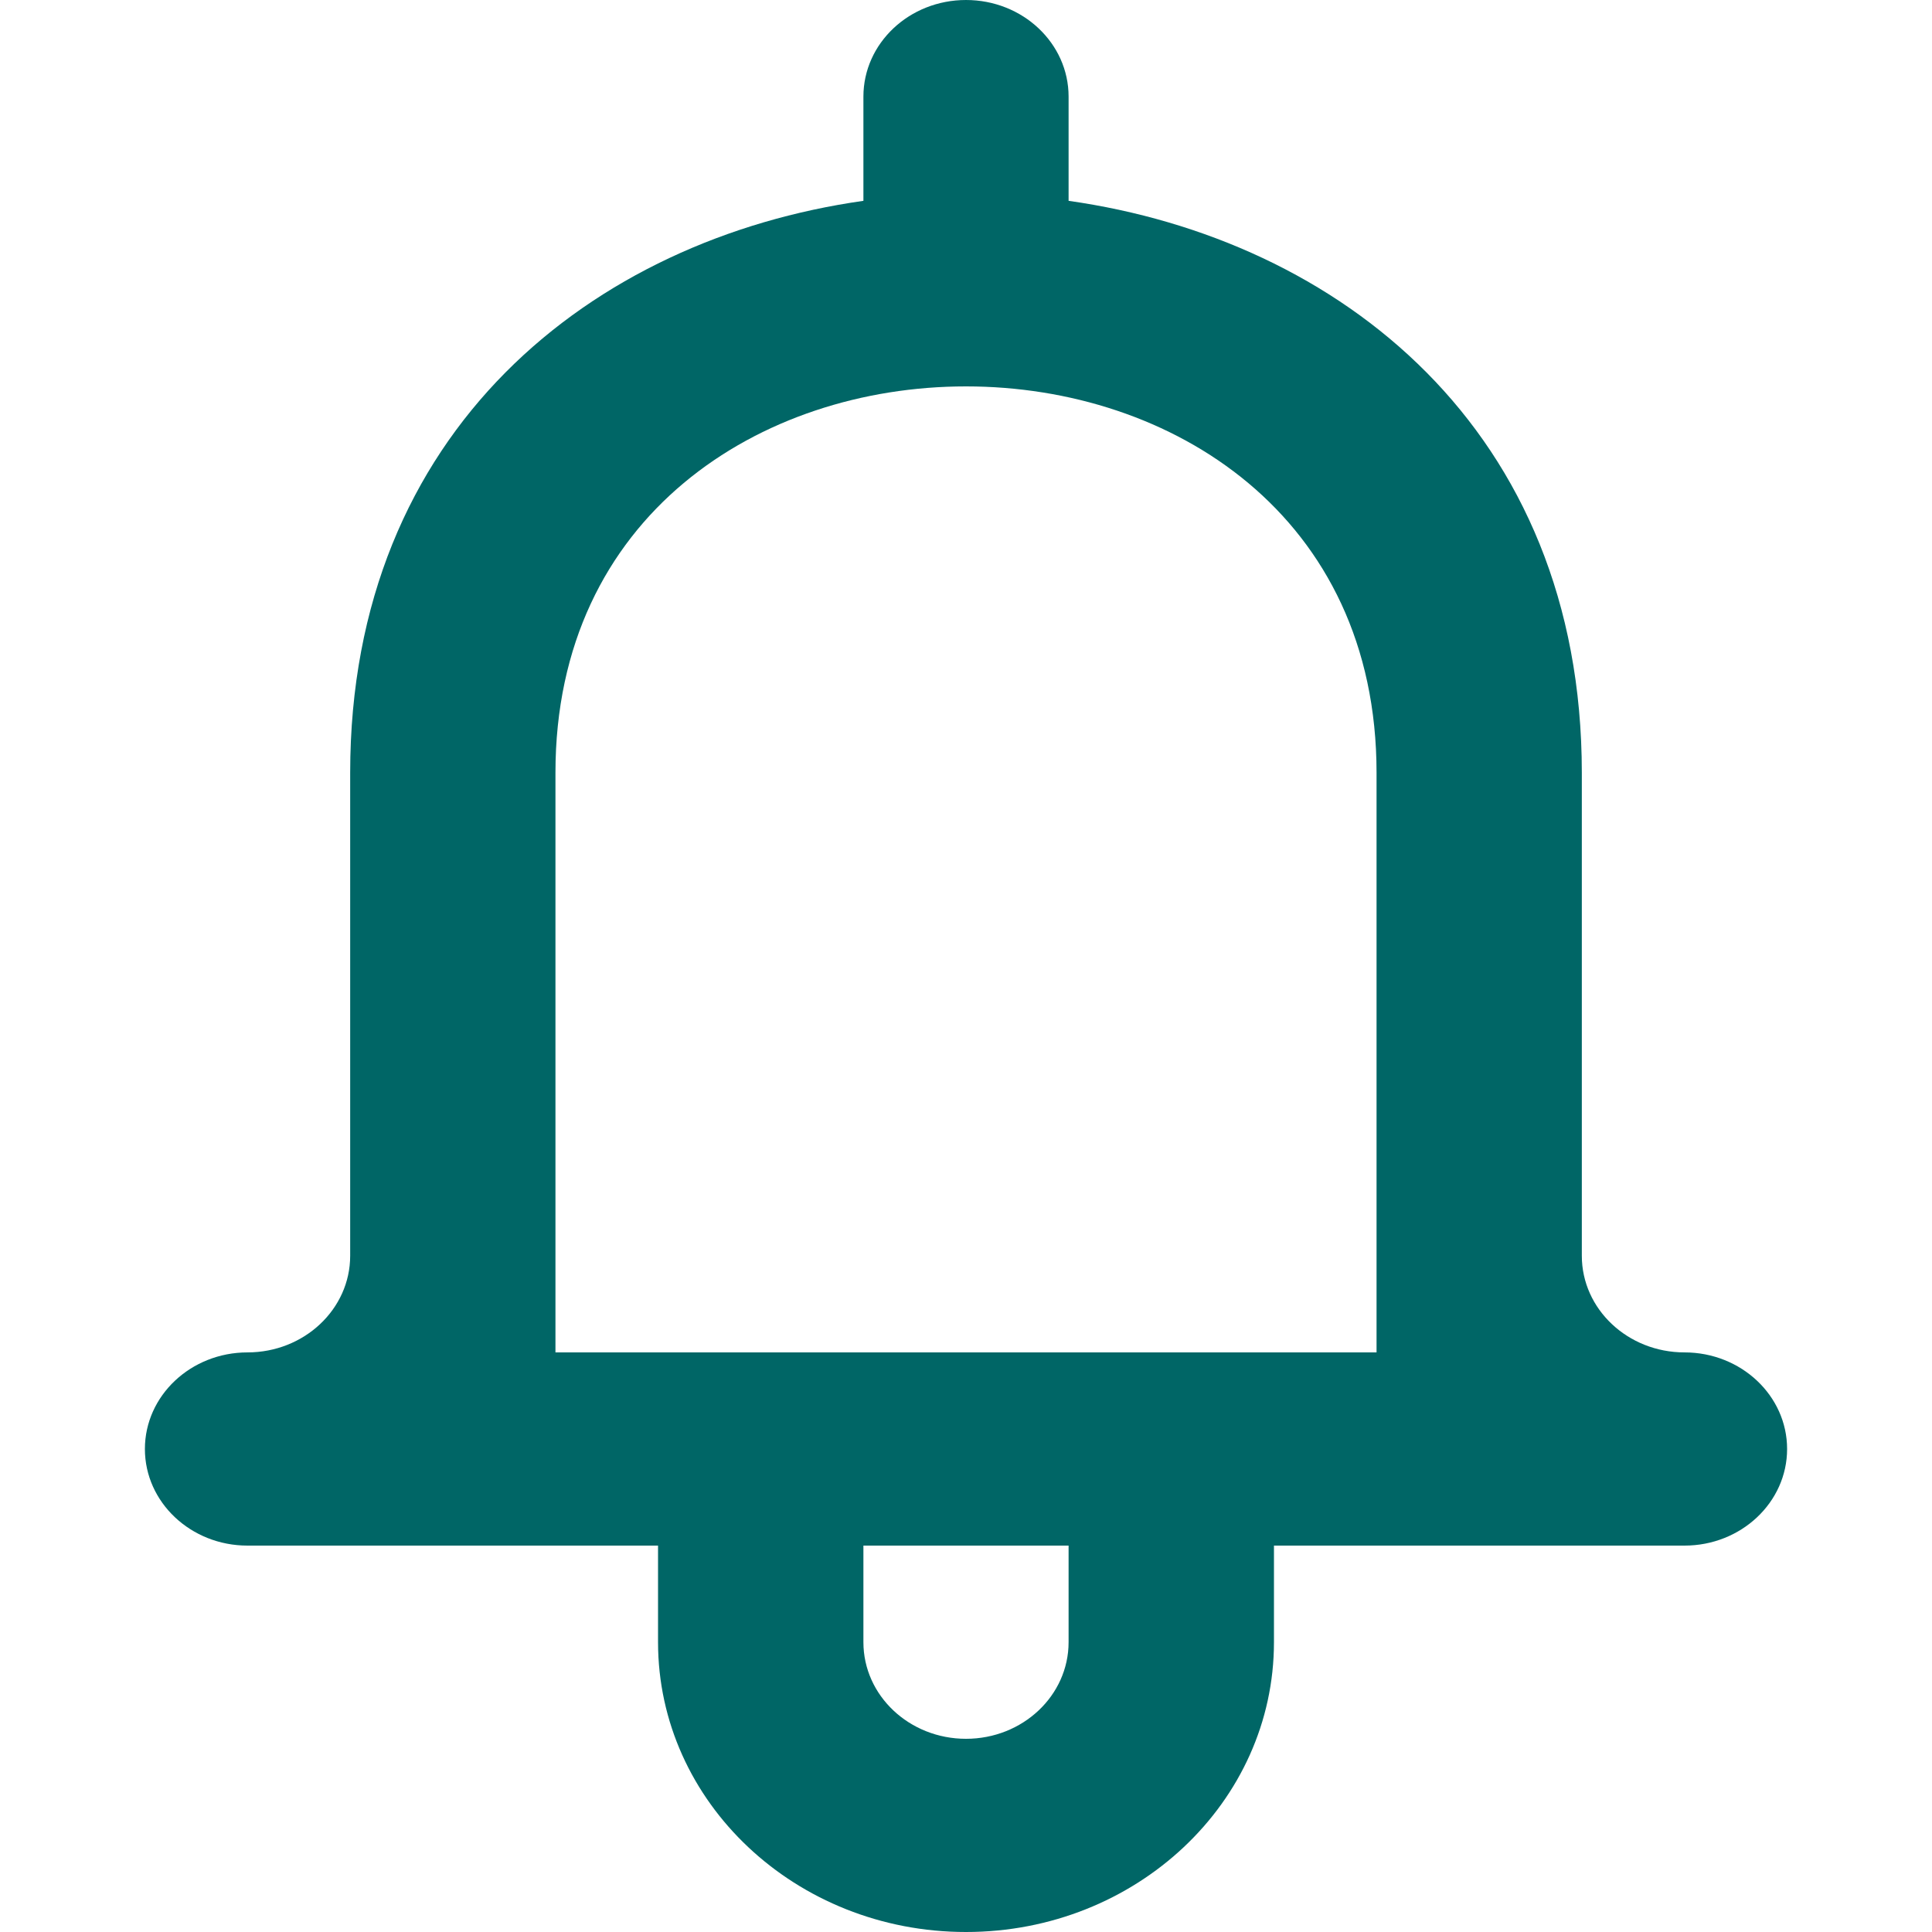
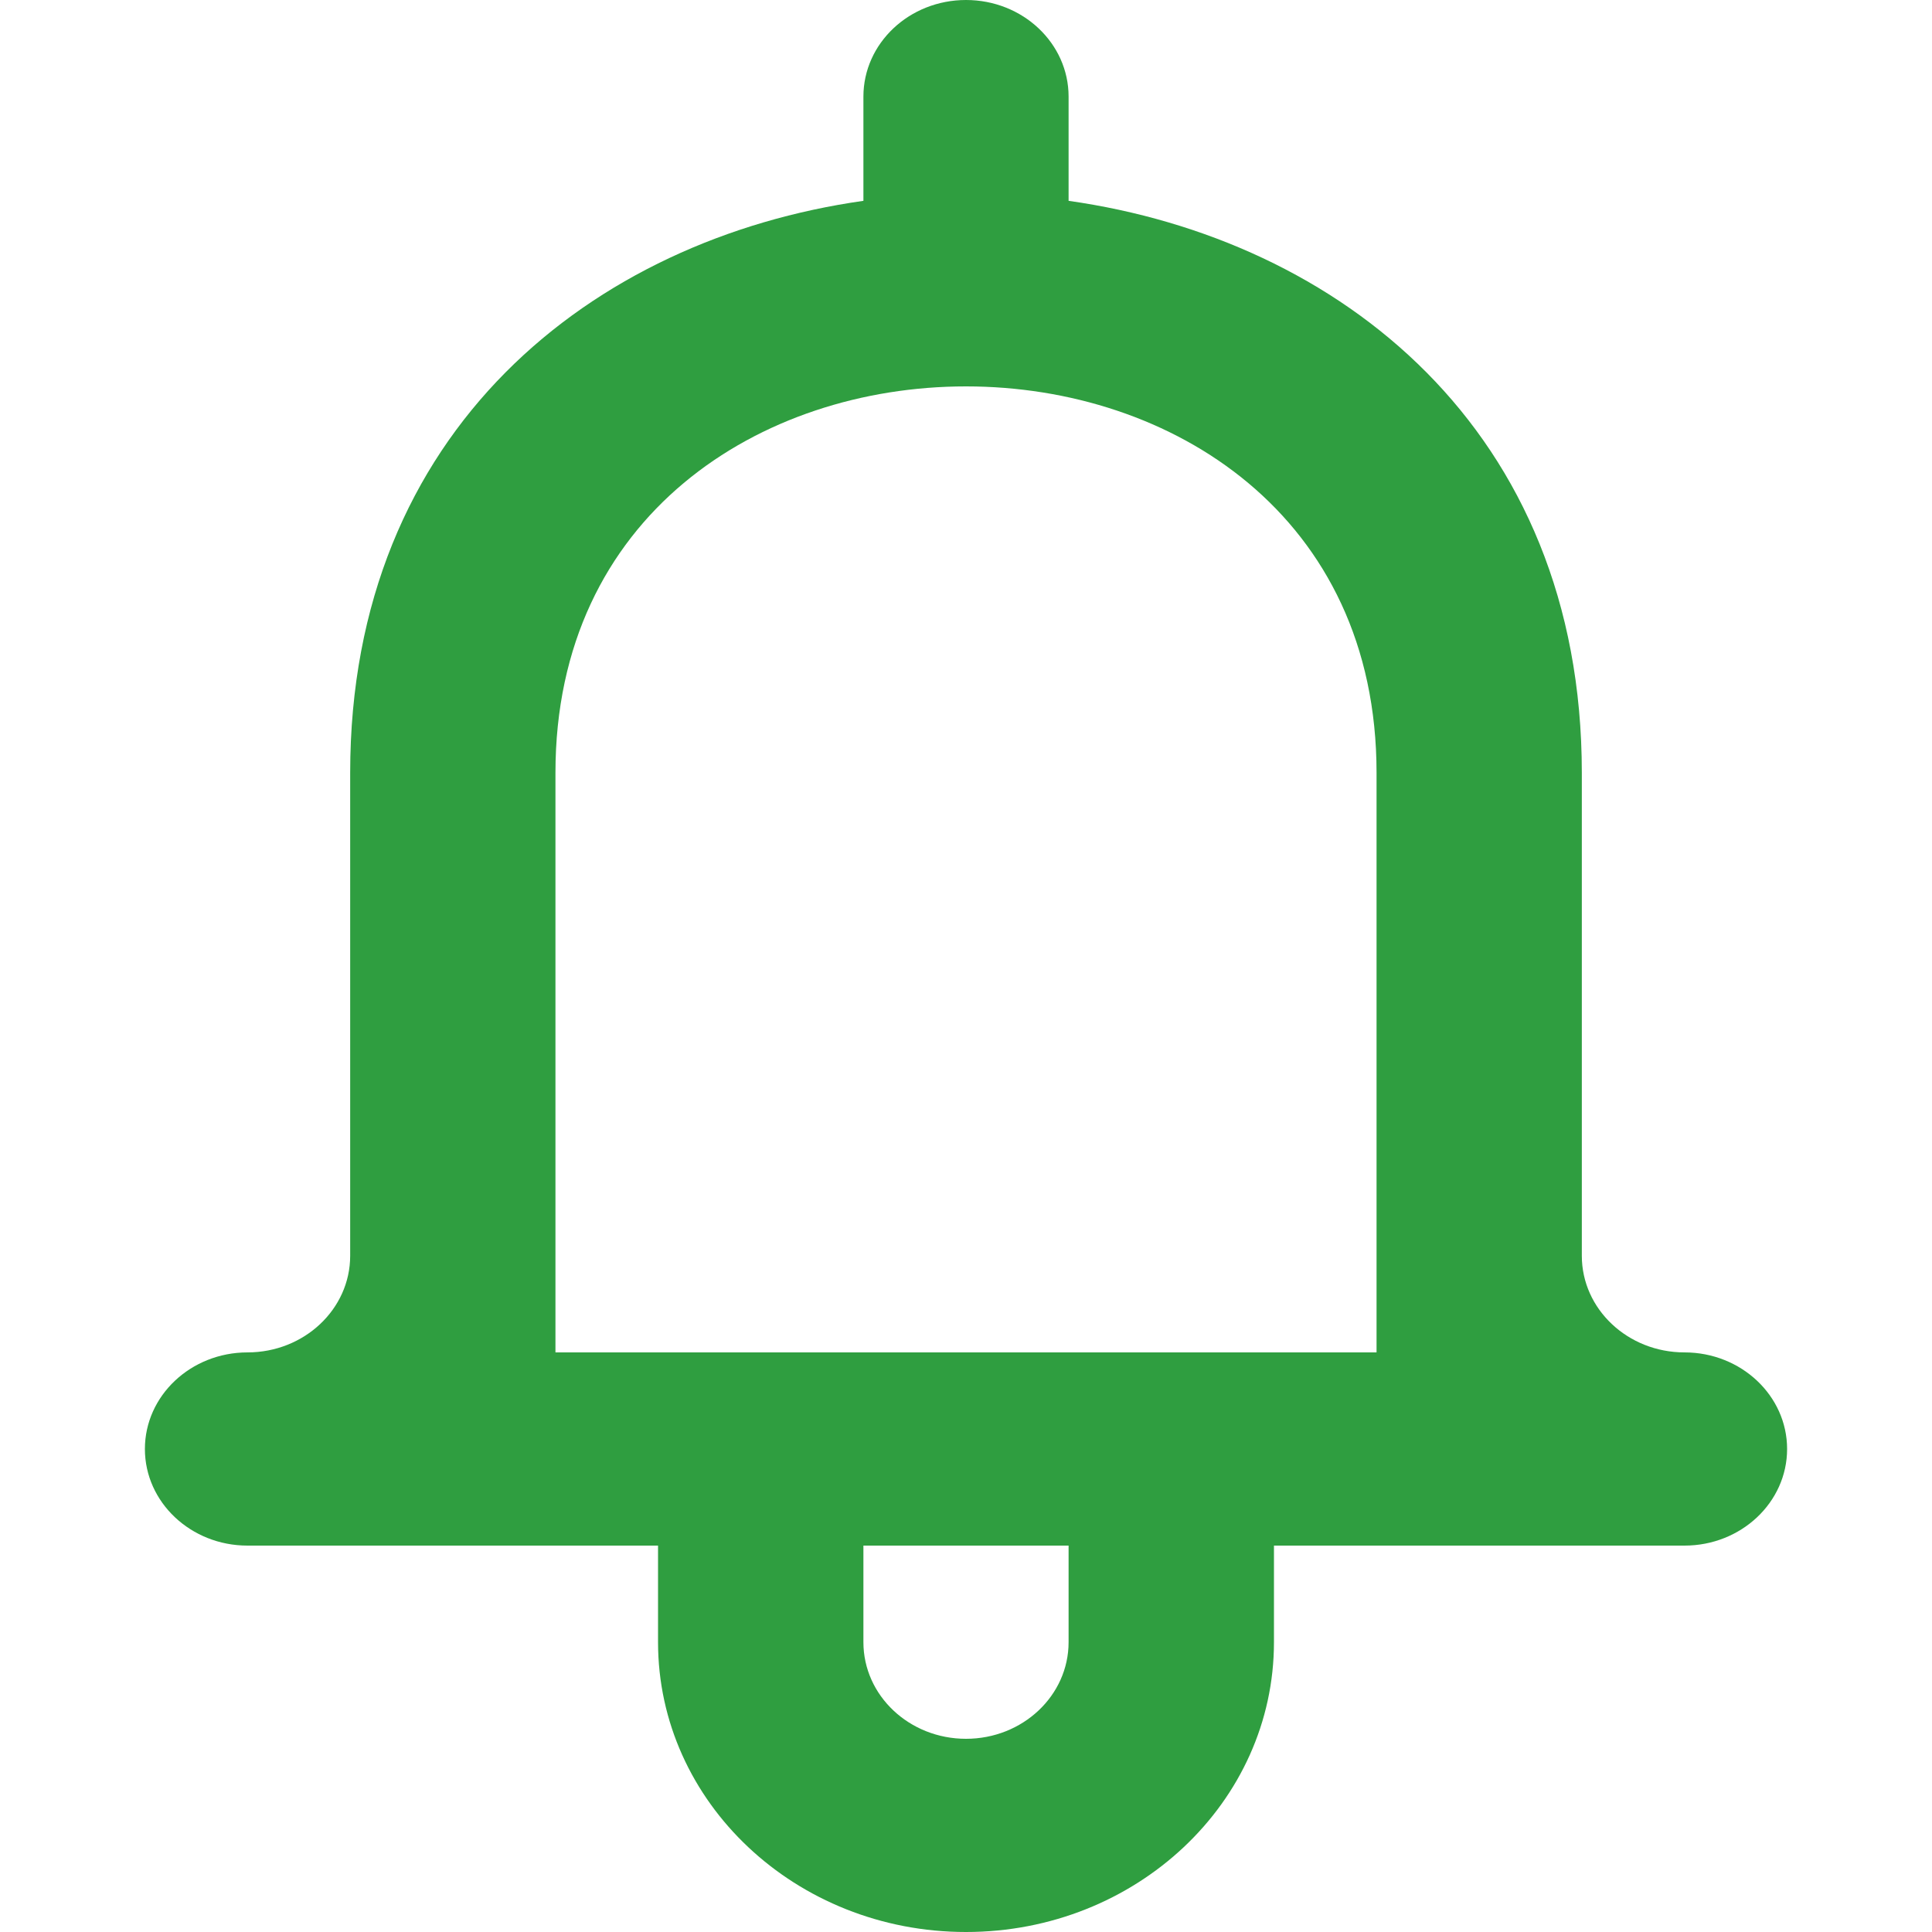
<svg xmlns="http://www.w3.org/2000/svg" viewBox="-1.5 0 20 20" version="1.1">
  <defs>

</defs>
  <g id="Page-1" stroke="none" stroke-width="1" fill="none" fill-rule="evenodd">
-     <g id="Dribbble-Light-Preview" transform="translate(-181, -720)" fill="#006666">
+     <g id="Dribbble-Light-Preview" transform="translate(-181, -720)" fill="#2f9e40">
      <g id="icons" transform="translate(56, 160)">
        <path d="M137.75,574 L129.25,574 L129.25,568 C129.25,565.334 131.375,564 133.499,564 L133.501,564 C135.625,564 137.75,565.334 137.75,568 L137.75,574 Z M134.562,577 C134.562,577.552 134.087,578 133.5,578 C132.913,578 132.438,577.552 132.438,577 L132.438,576 L134.562,576 L134.562,577 Z M140.938,574 C140.351,574 139.875,573.552 139.875,573 L139.875,568 C139.875,564.447 137.359,562.475 134.562,562.079 L134.562,561 C134.562,560.448 134.087,560 133.5,560 C132.913,560 132.438,560.448 132.438,561 L132.438,562.079 C129.641,562.475 127.125,564.447 127.125,568 L127.125,573 C127.125,573.552 126.649,574 126.062,574 C125.476,574 125,574.448 125,575 C125,575.552 125.476,576 126.062,576 L130.312,576 L130.312,577 C130.312,578.657 131.739,580 133.5,580 C135.261,580 136.688,578.657 136.688,577 L136.688,576 L140.938,576 C141.524,576 142,575.552 142,575 C142,574.448 141.524,574 140.938,574 L140.938,574 Z" id="notification_bell-[#1397]">

</path>
      </g>
    </g>
  </g>
</svg>
